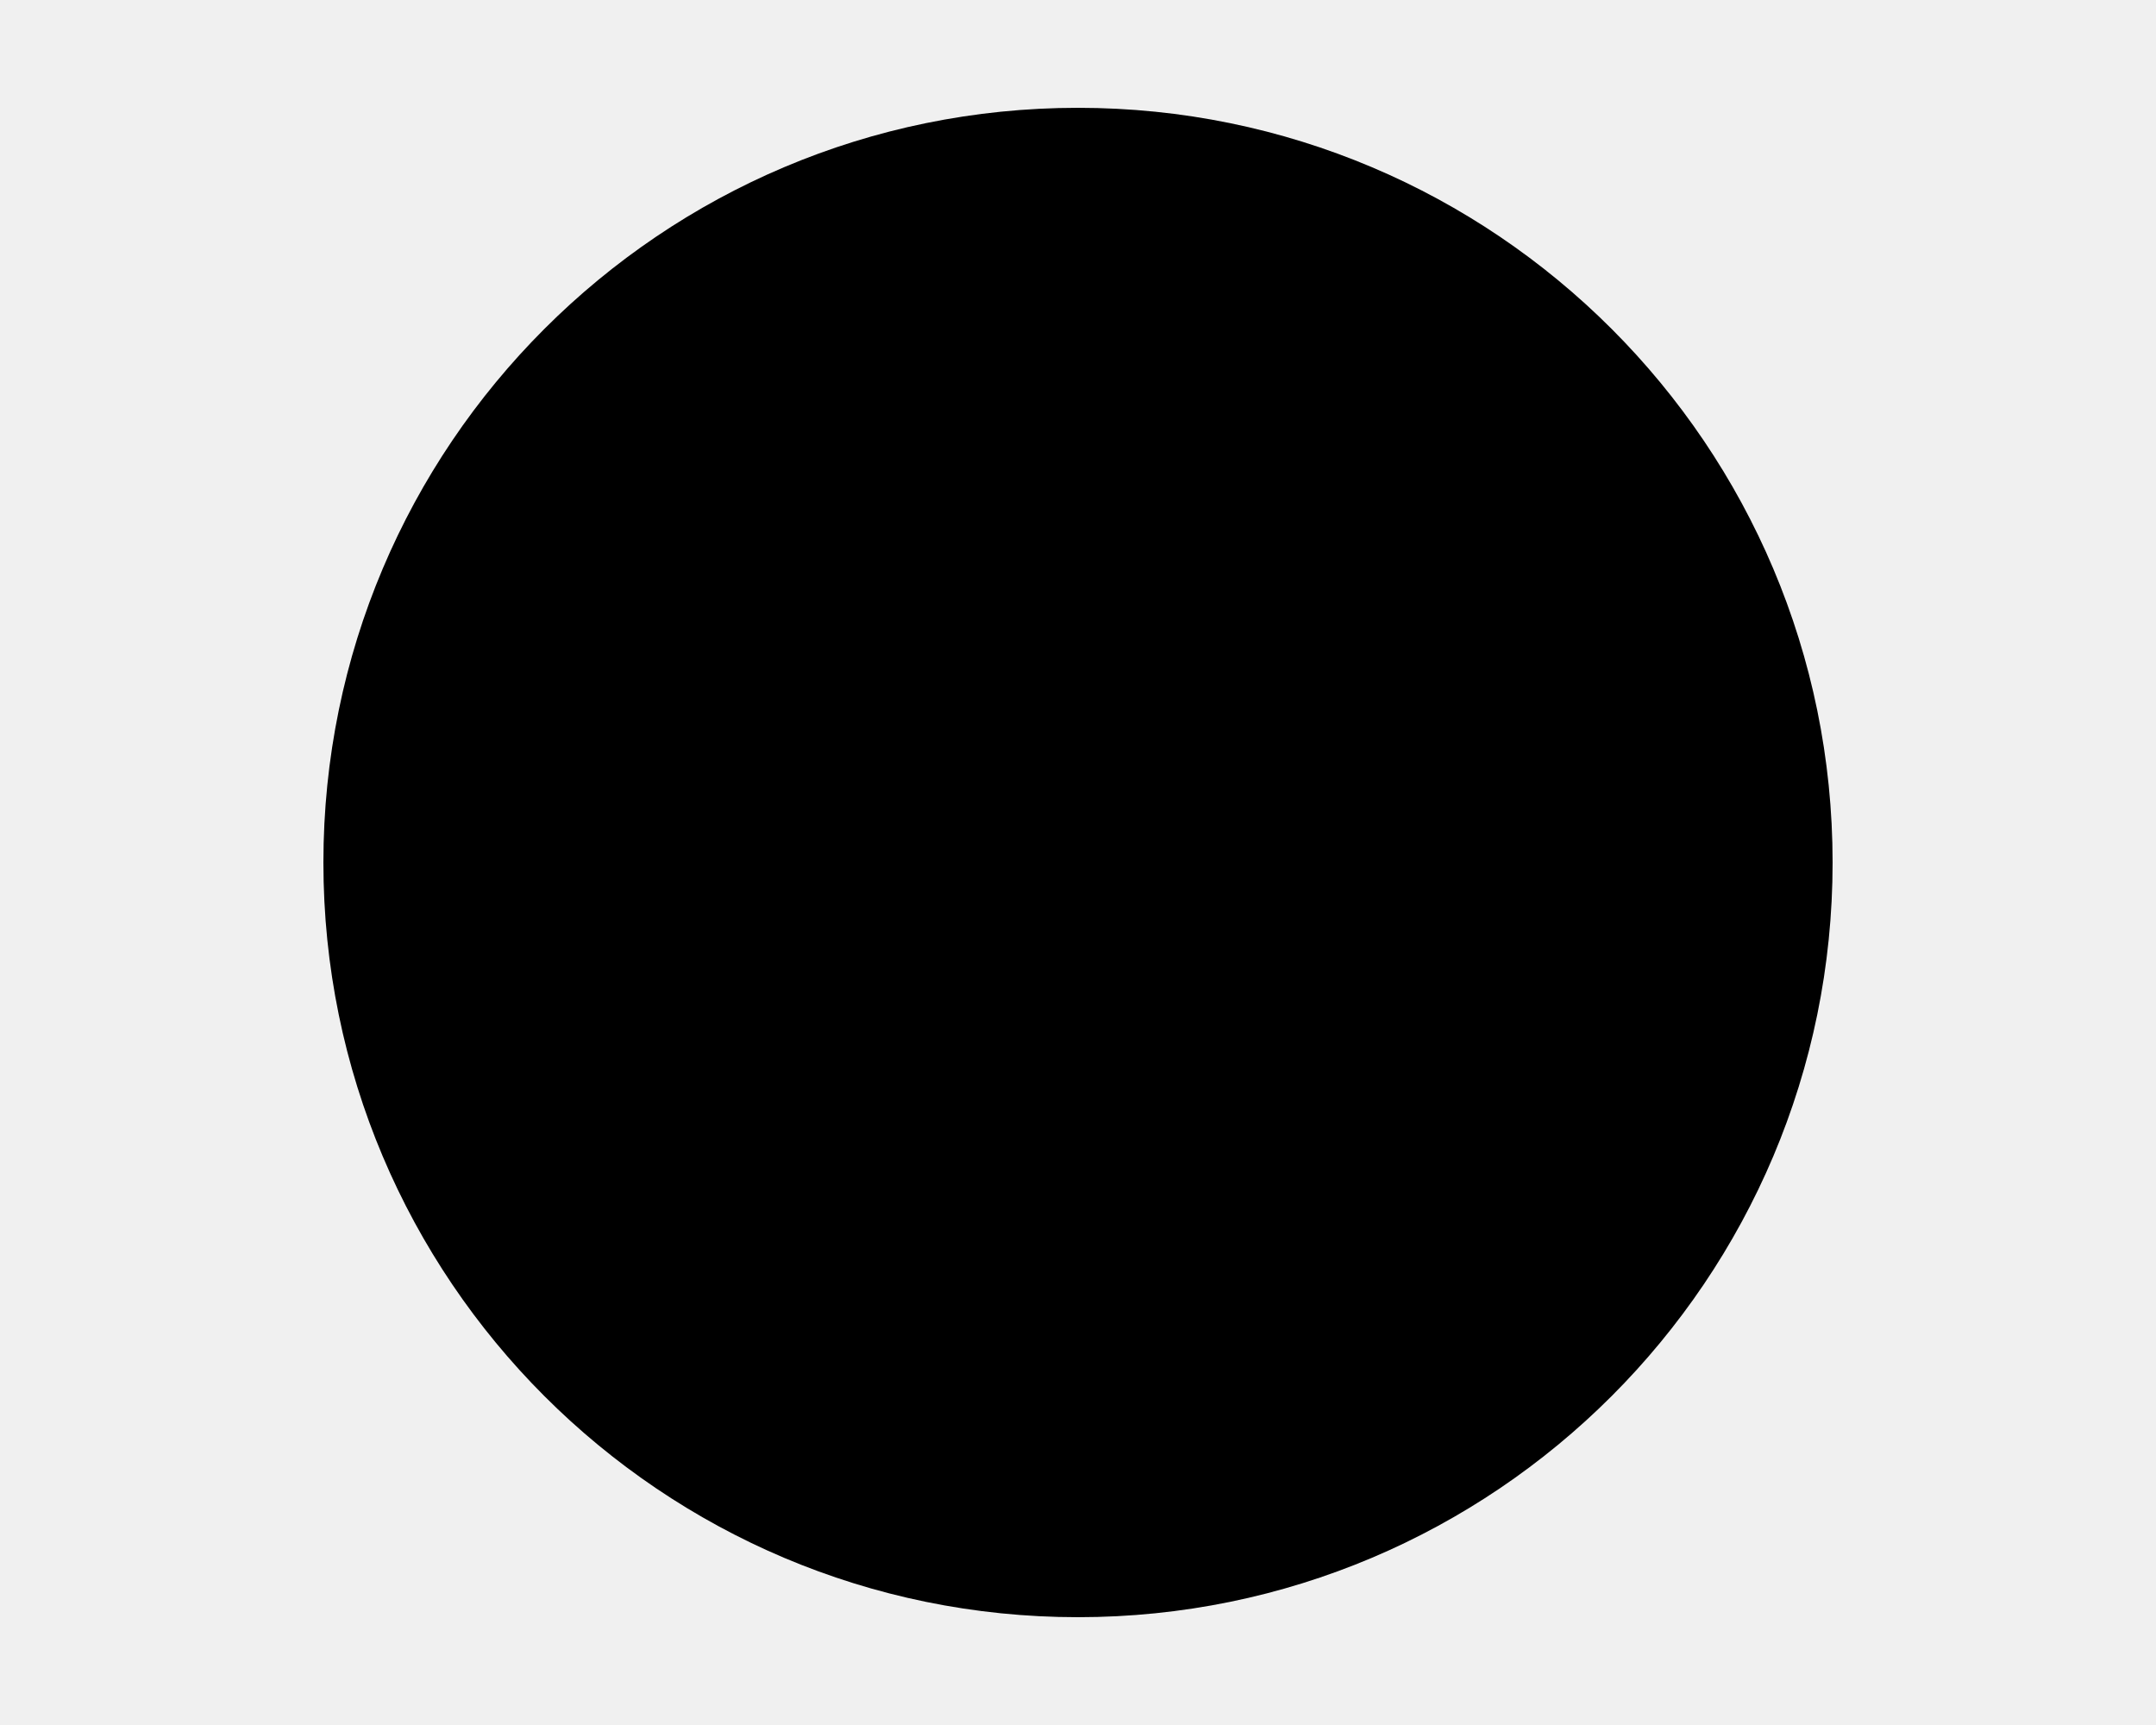
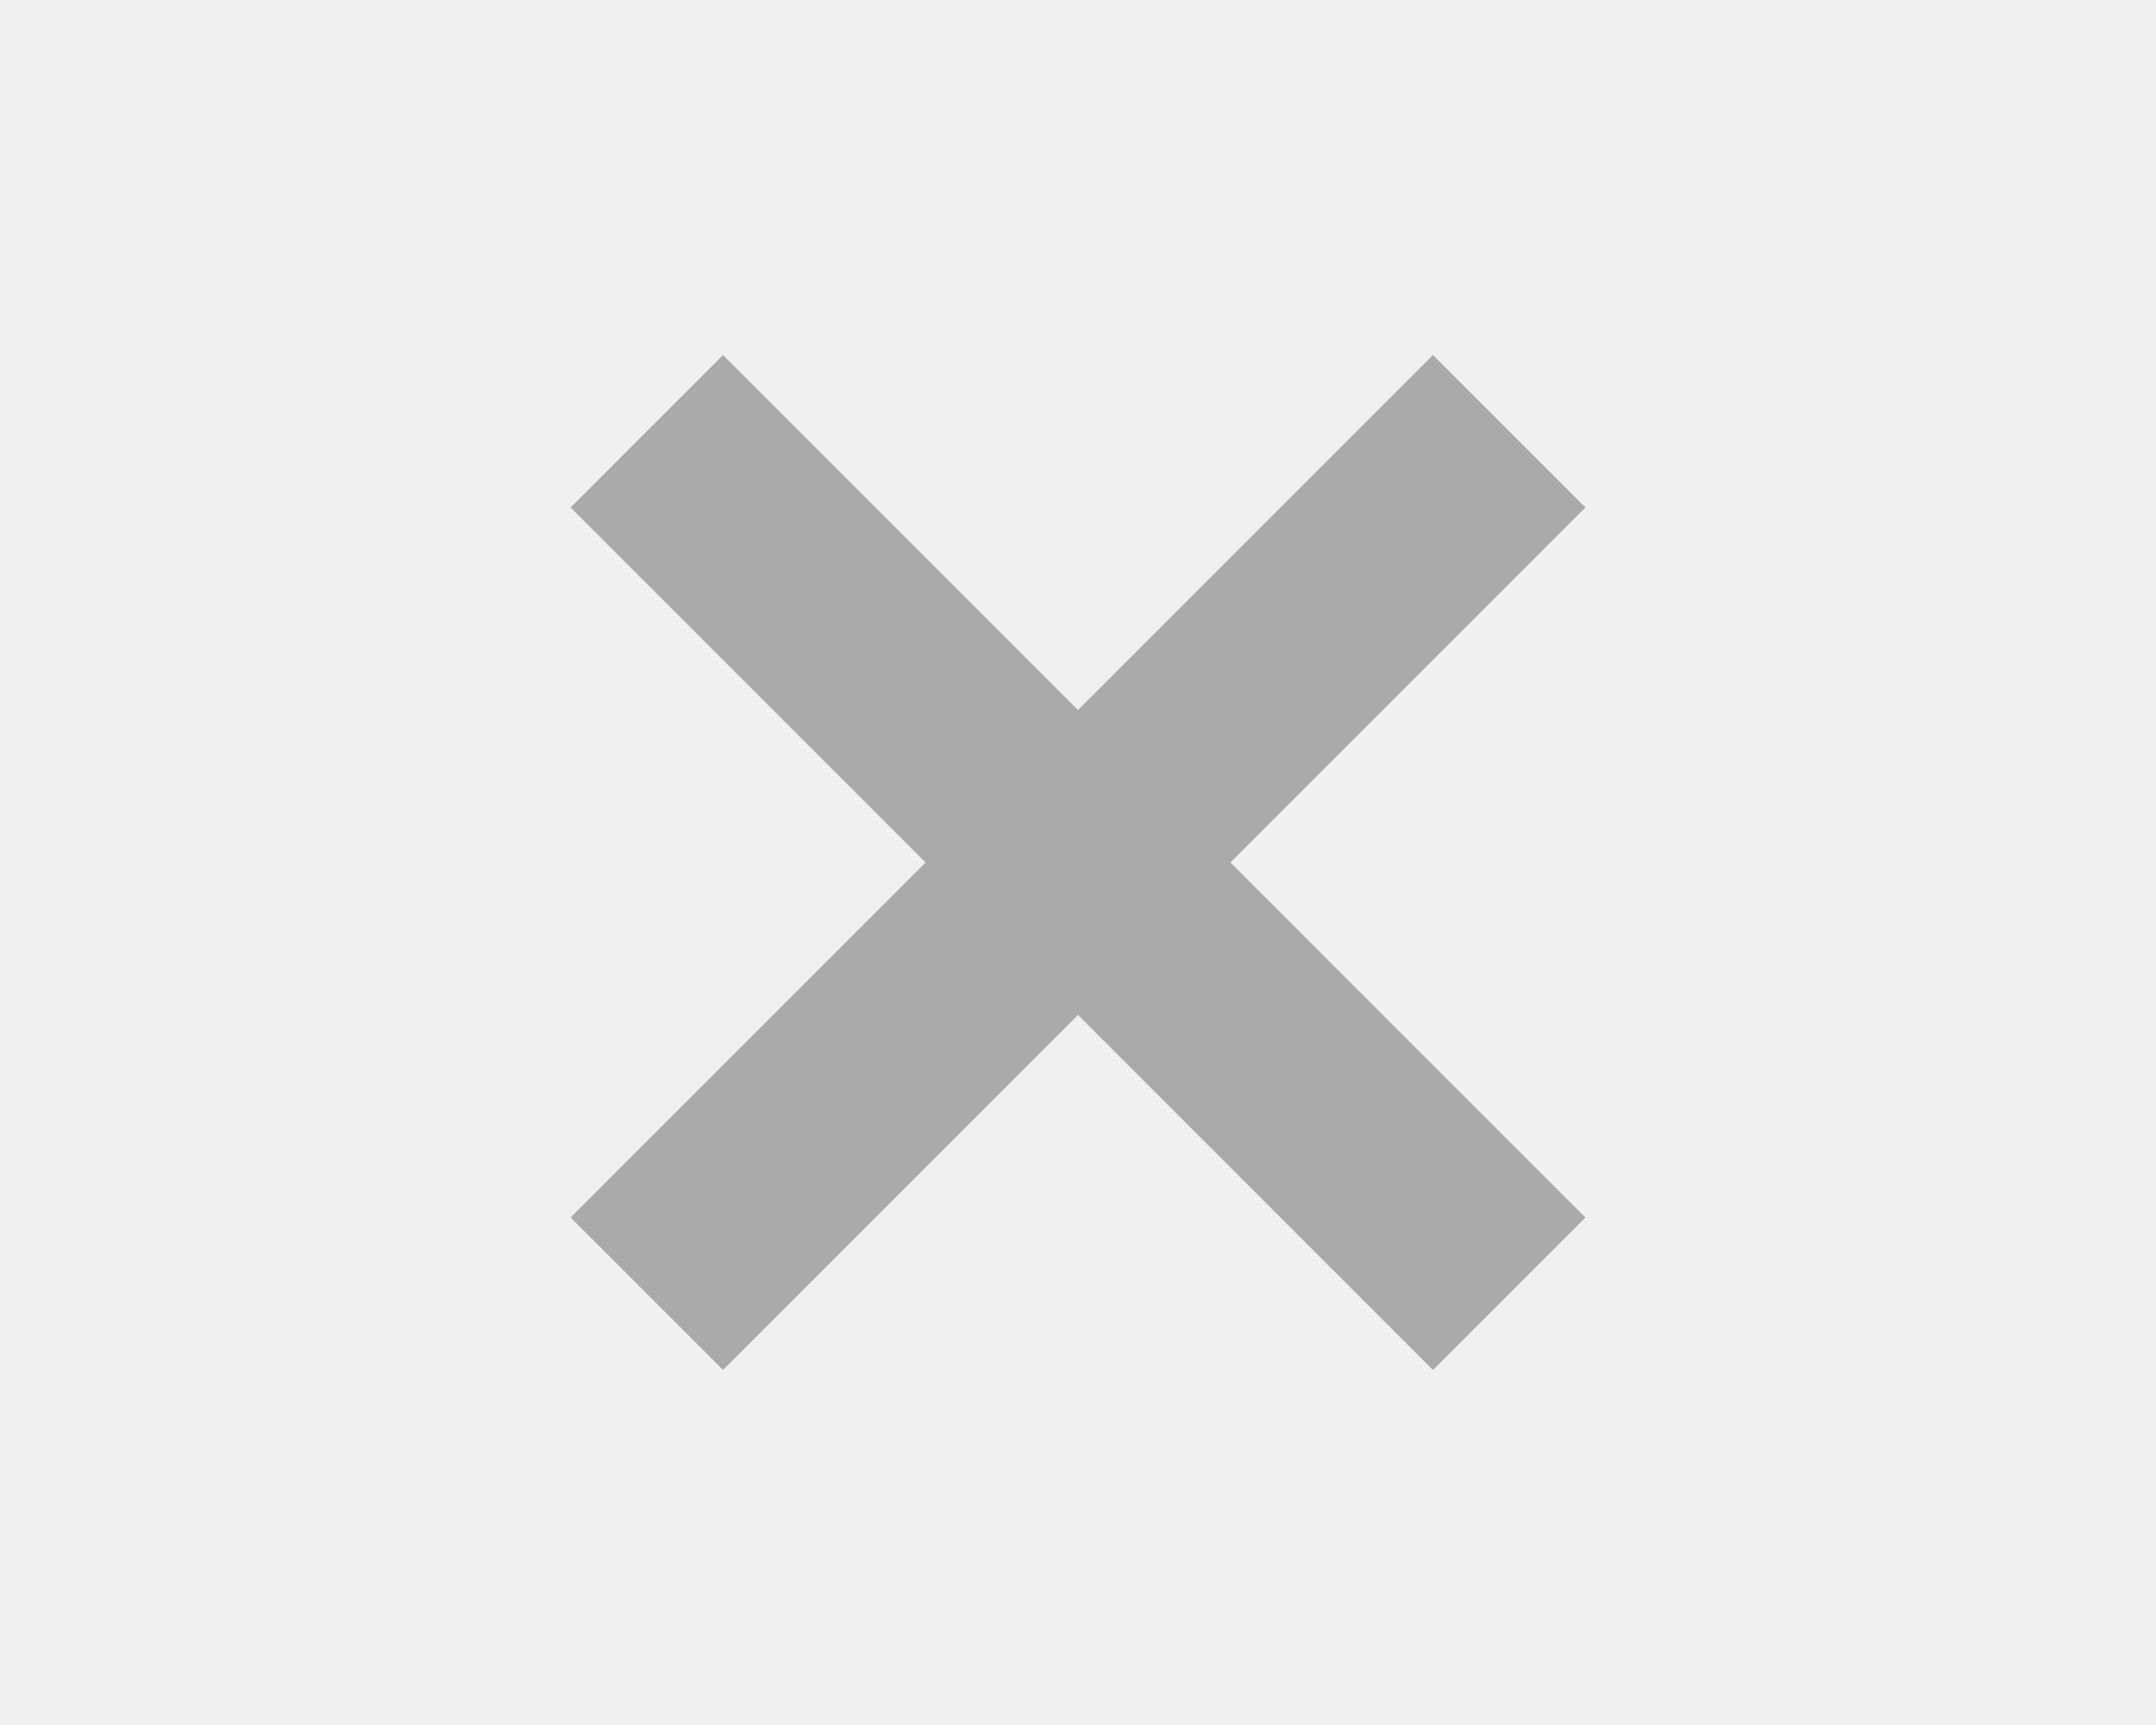
- <svg xmlns="http://www.w3.org/2000/svg" id="button-image-close" class="svg-container" version="1.1" viewBox="0 0 20 16">
-   <g>
+ <svg xmlns="http://www.w3.org/2000/svg" version="1.1" style="width: 20px; height: 16px;" viewBox="0 0 20 16">
+   <style>
+ 		.svg-container .close-circle
+ 		{
+ 			fill: none; 
+ 			fill-opacity: 0; 
+ 			stroke: none;
+ 		}
+ 		
+ 		.svg-container:hover .close-circle
+ 		{
+ 			fill: #be0000; 
+ 			fill-opacity: 1; 
+ 			stroke: none;
+ 		}
+ 		
+ 		.svg-container .close-x-line
+ 		{
+ 			fill:none; 
+ 			stroke:#aaaaaa; 
+ 			stroke-width:2; 
+ 			stroke-linecap:butt; 
+ 			stroke-linejoin:miter;
+ 			stroke-miterlimit:4; 
+ 			stroke-opacity:1; 
+ 			stroke-dasharray:none;
+ 		}
+ 		.svg-container:hover .close-x-line
+ 		{
+ 			fill:none; 
+ 			stroke:#ffffff; 
+ 			stroke-width:2; 
+ 			stroke-linecap:butt; 
+ 			stroke-linejoin:miter;
+ 			stroke-miterlimit:4; 
+ 			stroke-opacity:1; 
+ 			stroke-dasharray:none;
+ 		}
+ 		
+ 	</style>
+   <g class="svg-container">
    <path class="close-circle" d="M 3,8 A7,7 0 1 1 17,8 7,7 0 1 1 3,8 z" />
    <path class="close-x-line" d="M 6,12 14,4" />
    <path class="close-x-line" d="m 6,4 8,8" />
  </g>
</svg>
